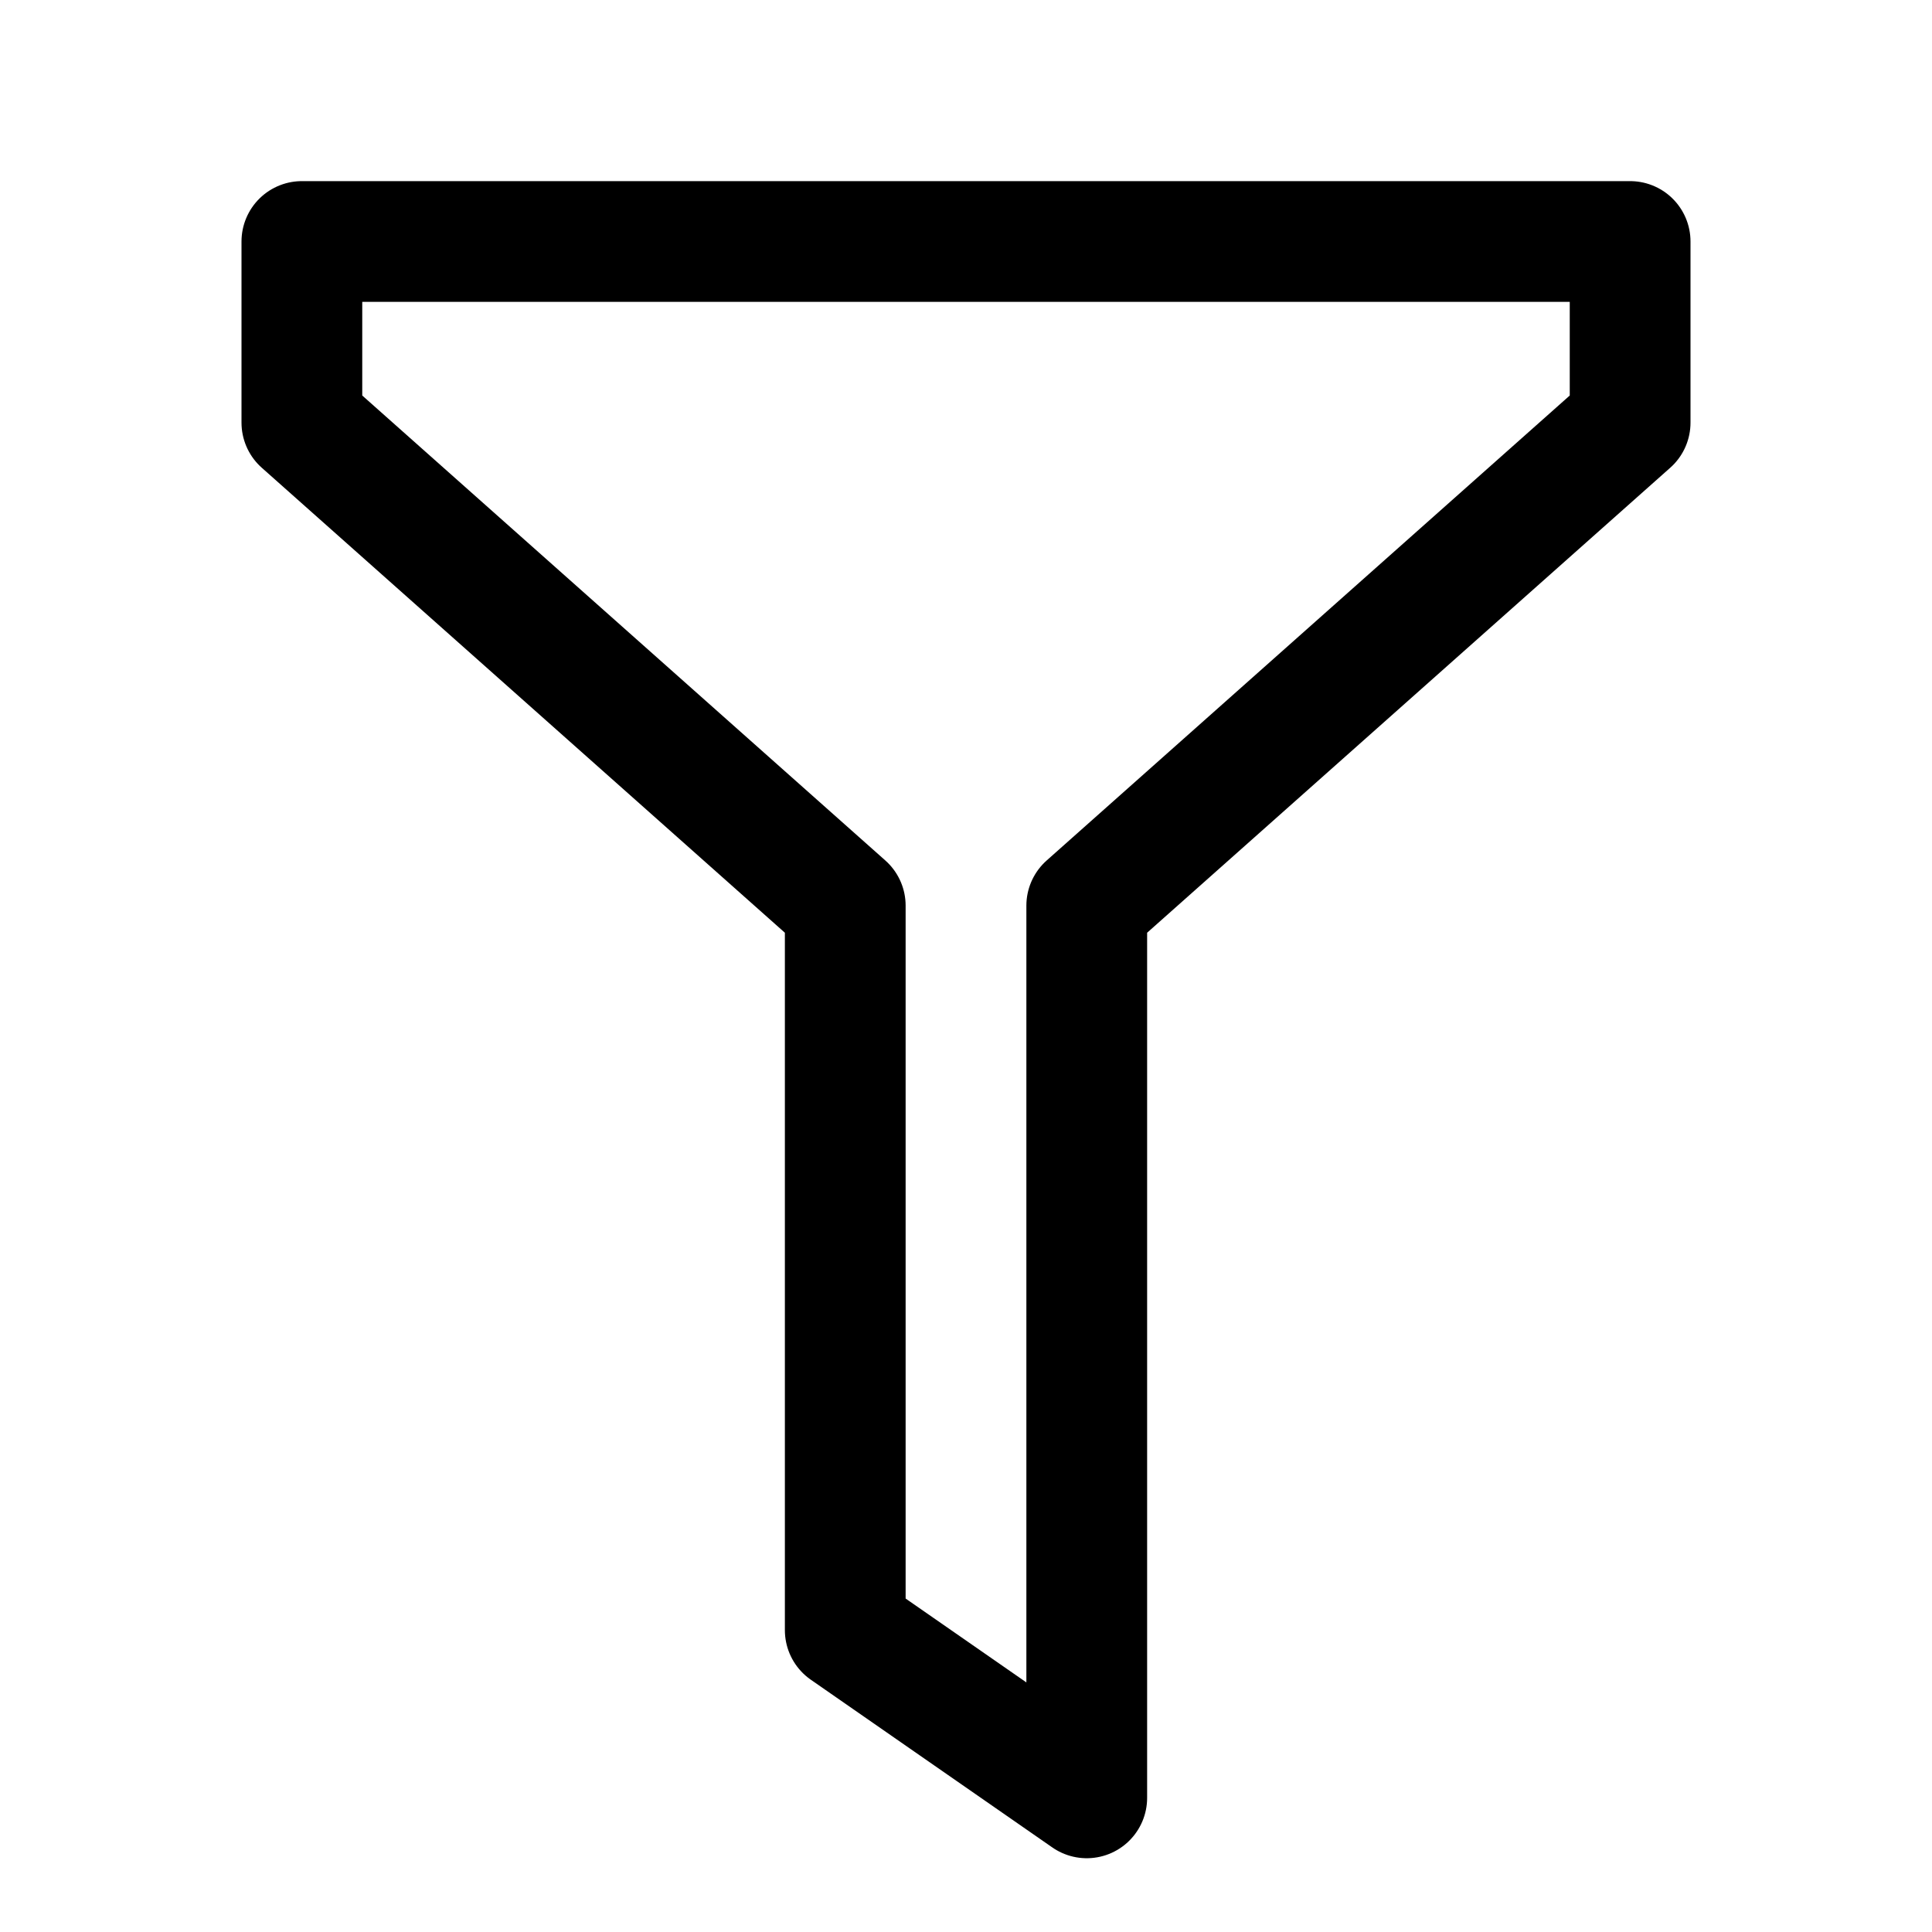
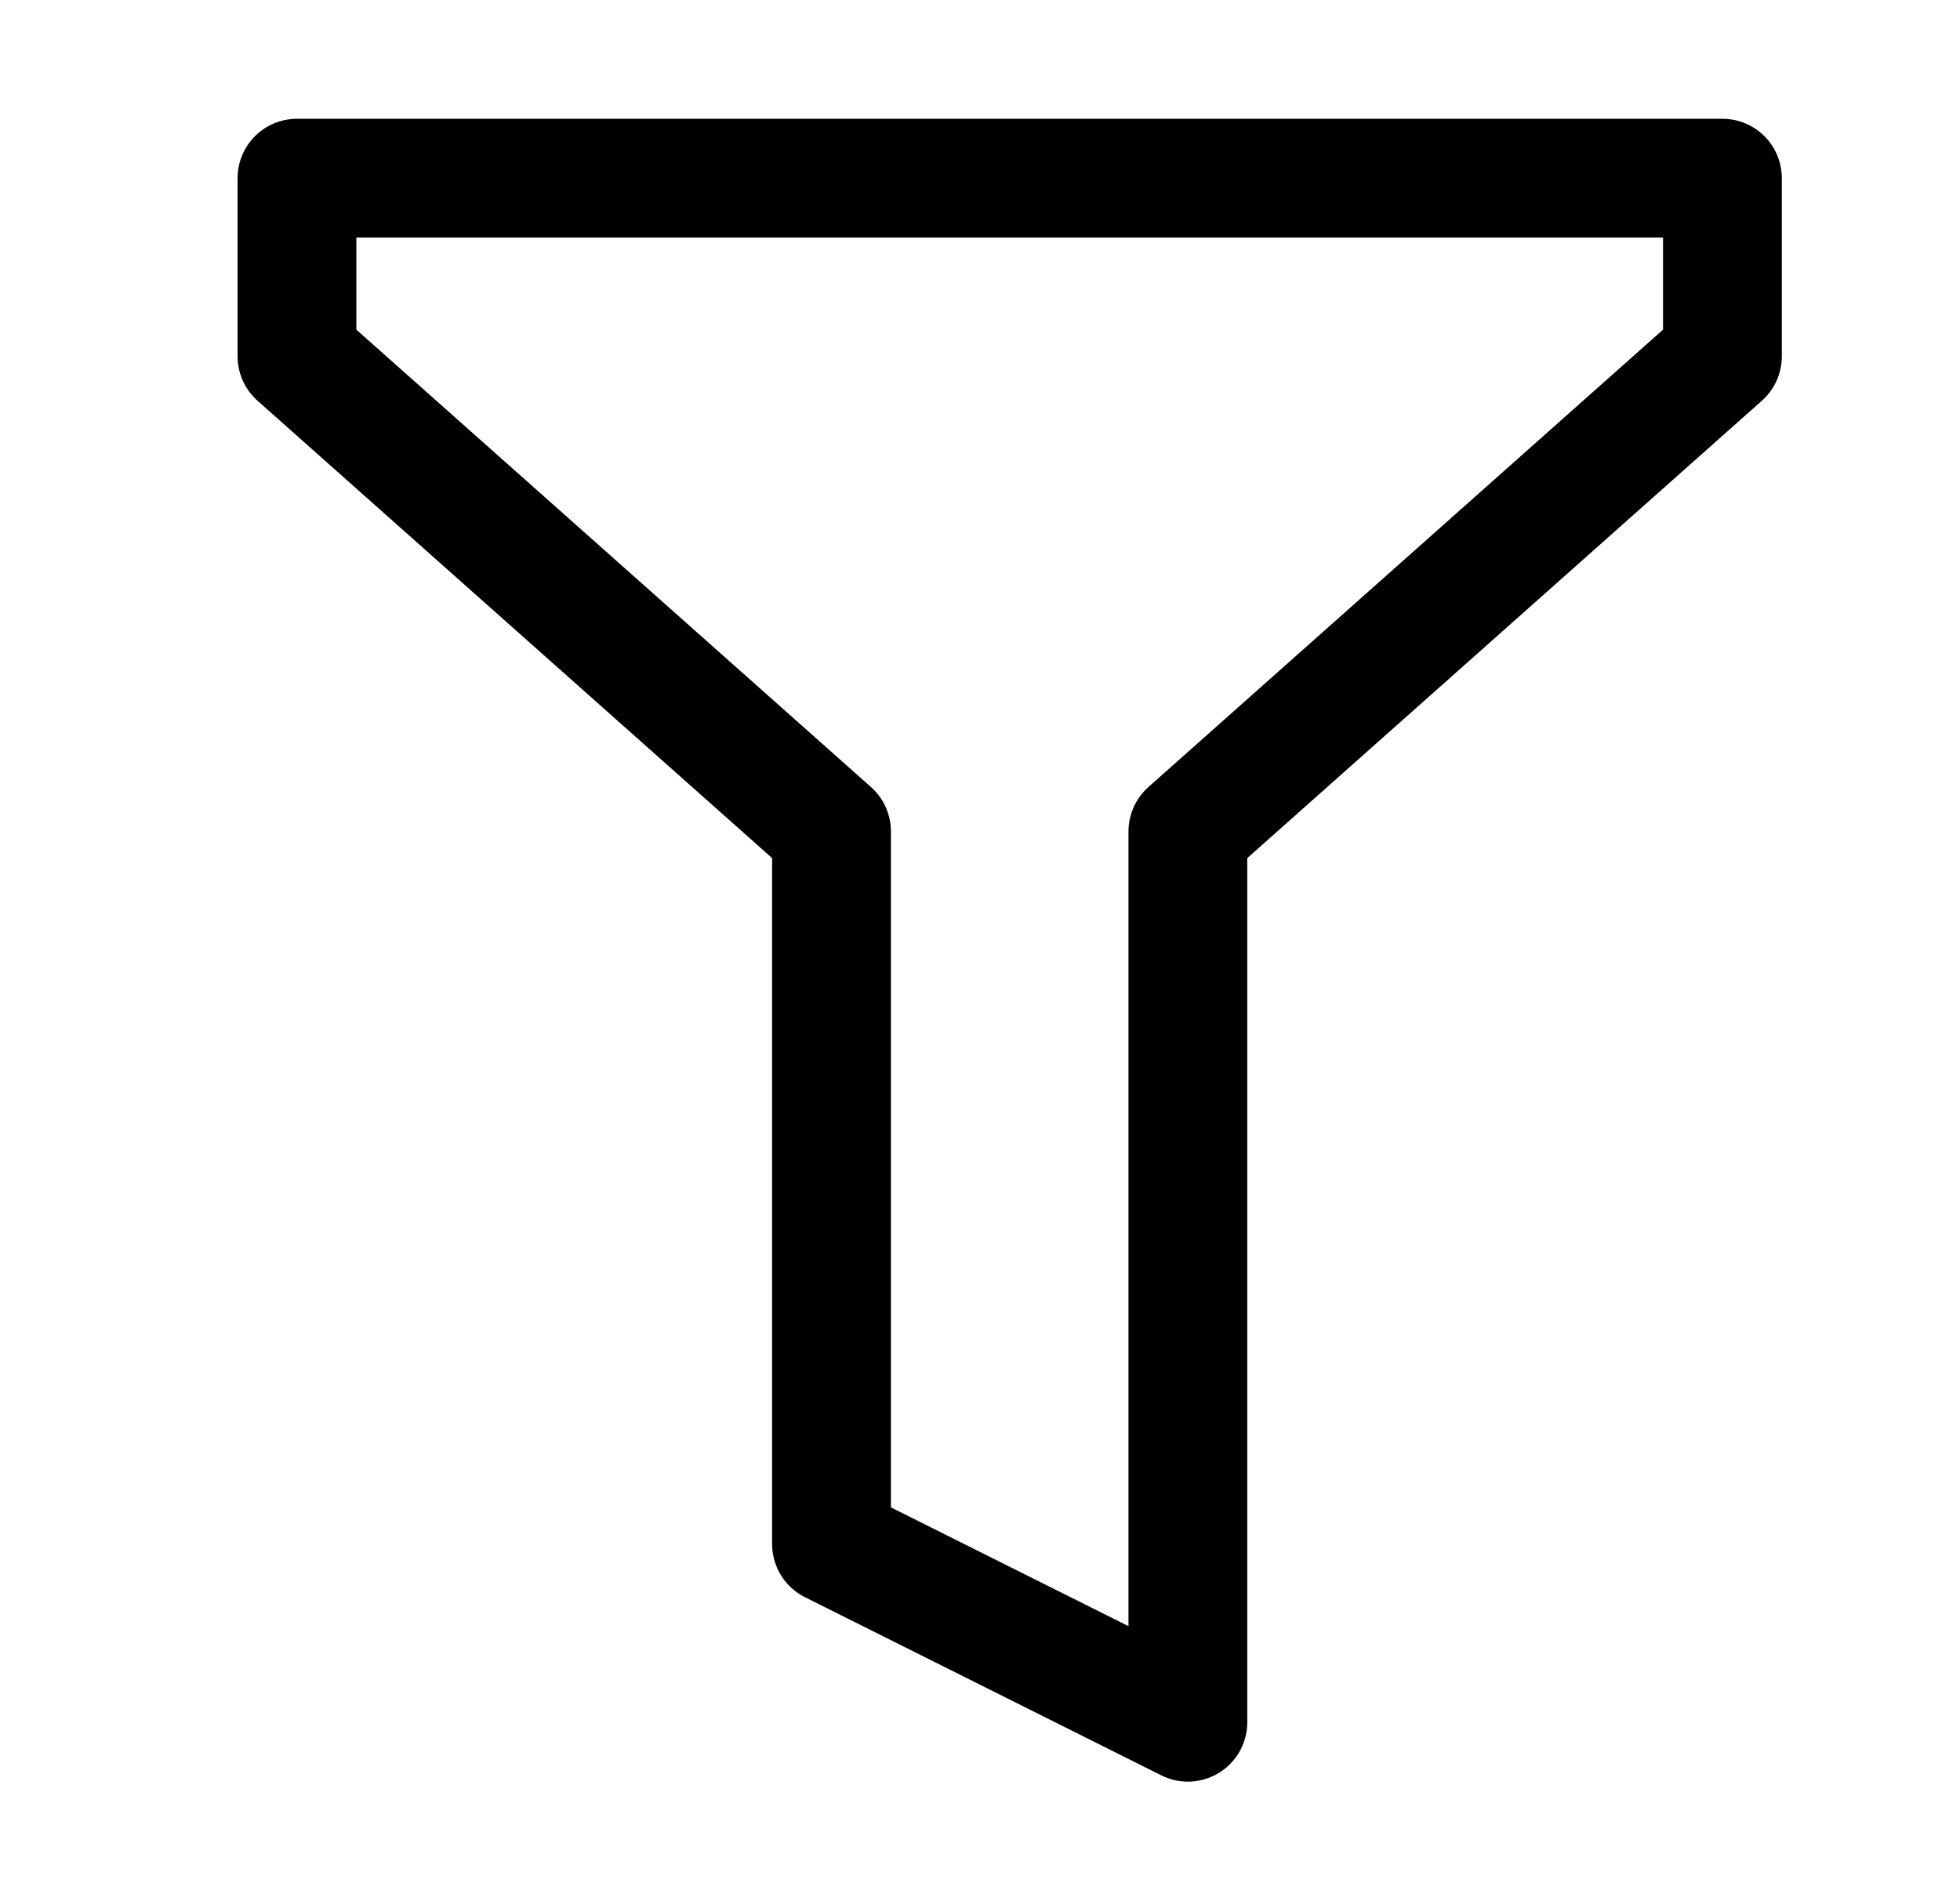
- <svg xmlns="http://www.w3.org/2000/svg" font-family="Arial" viewBox="0 0 32 32" width="32" height="32">
-   <path transform="matrix(1 0 0 1 5 4)" d="M 8.881784197001252e-16 0 L 0 3 L 9 11 L 9 23 L 13 25.778 L 13 11 L 22 3 L 22 0 Z" fill-rule="evenodd" fill="none" stroke="#000000" stroke-width="2" stroke-linecap="round" stroke-linejoin="round" />
+ <svg xmlns="http://www.w3.org/2000/svg" font-family="Arial" viewBox="3699 5450 33 32" width="33" height="32">
+   <path transform="matrix(1 0 0 1 3704 5453)" d="M 0 0 L 0 3 L 9 11 L 9 23 L 15 26 L 15 11 L 24 3 L 24 0 Z" fill-rule="evenodd" fill="none" stroke="#000000" stroke-width="2" stroke-linecap="round" stroke-linejoin="round" />
</svg>
